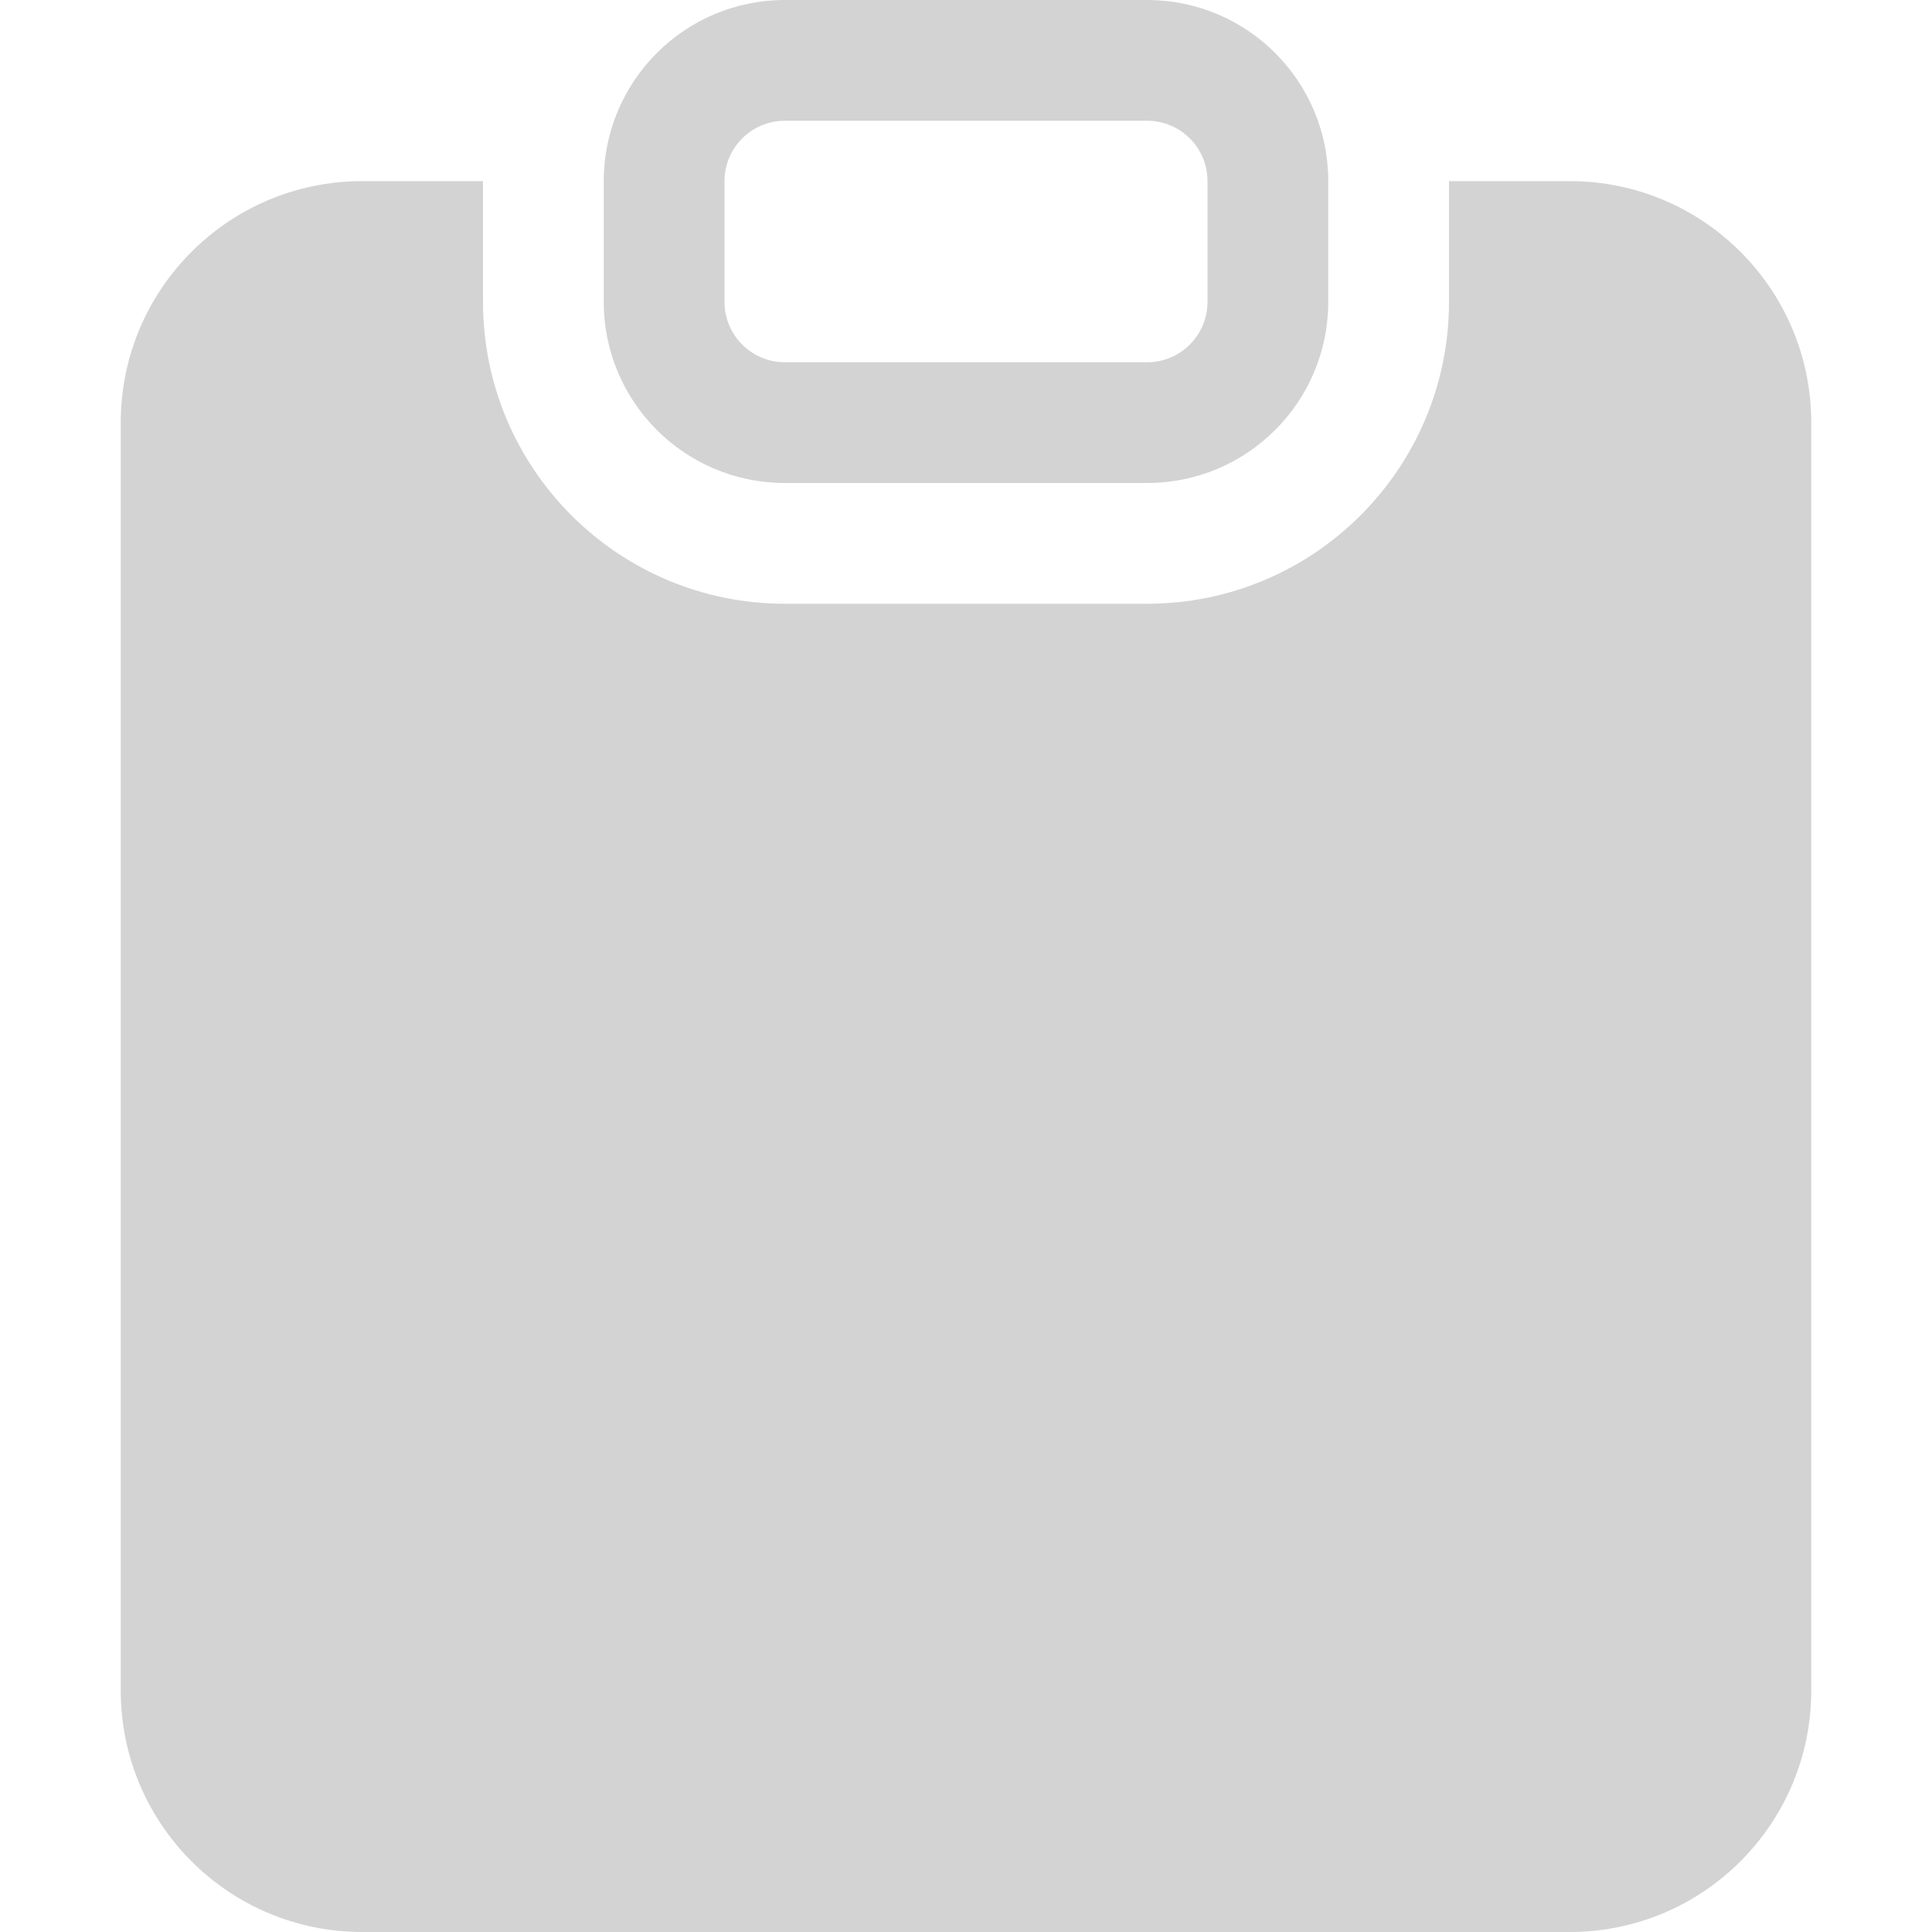
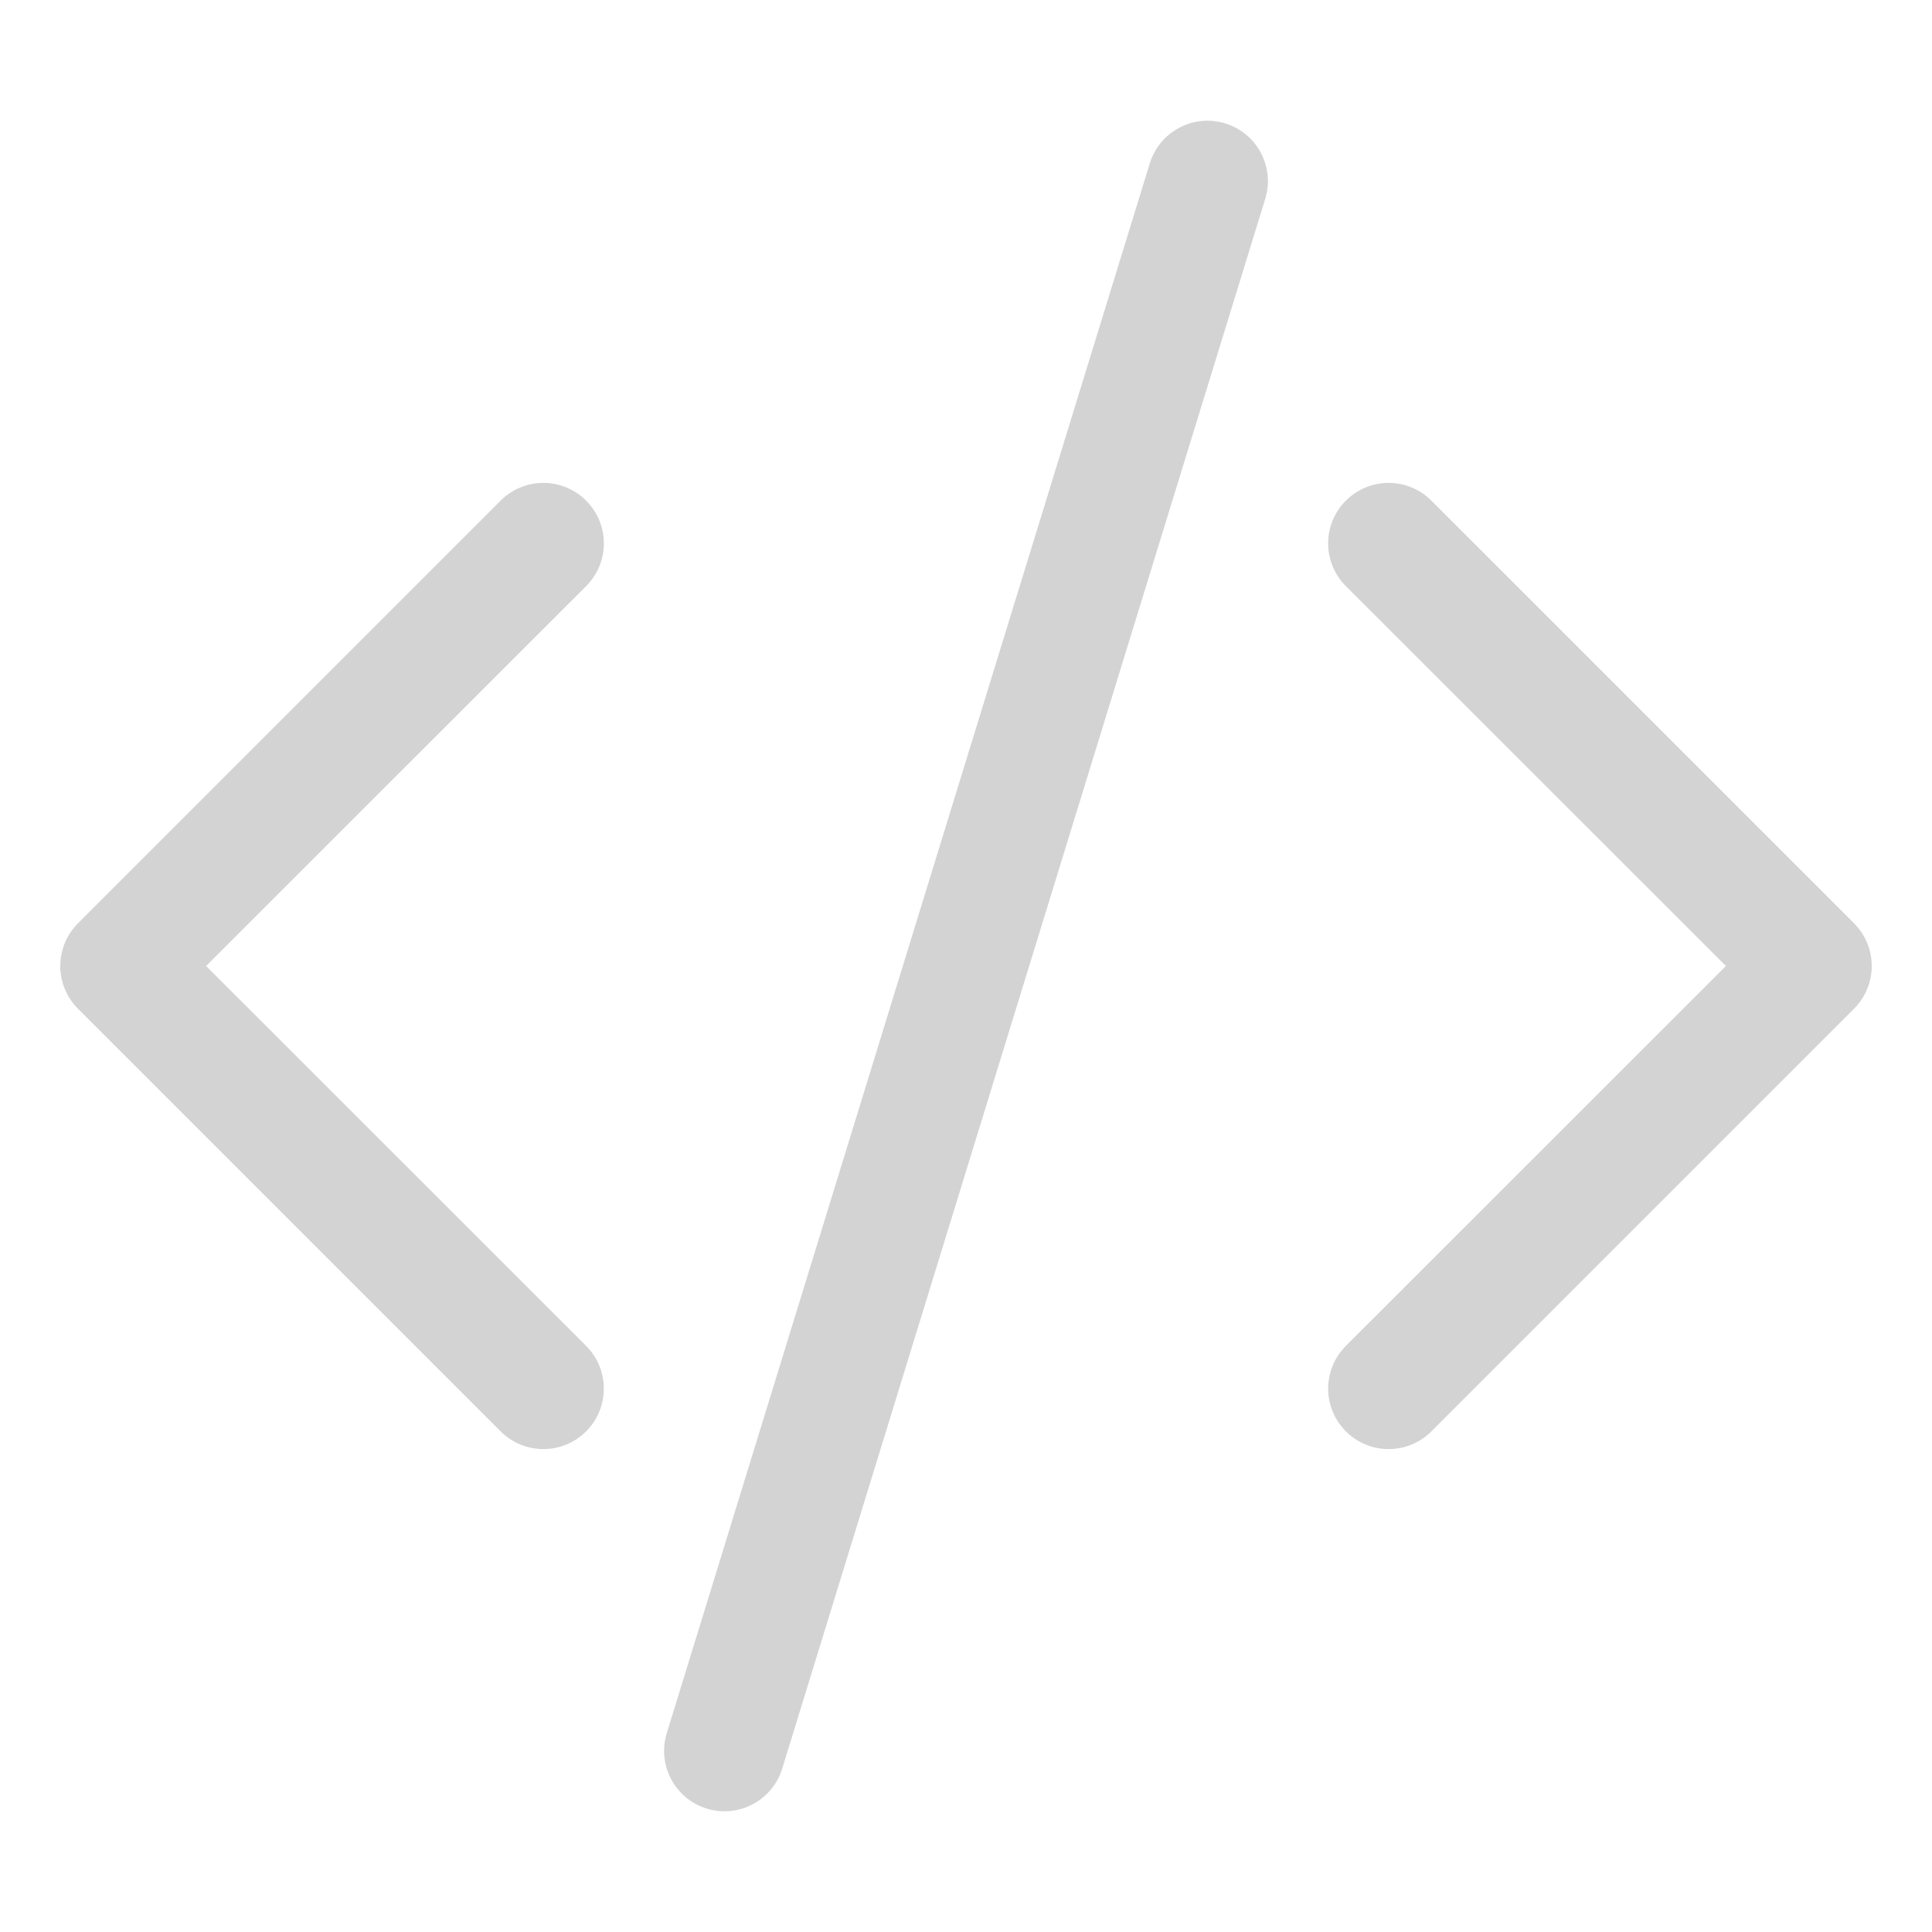
- <svg xmlns="http://www.w3.org/2000/svg" width="16" height="16" fill="lightgray" class="bi bi-clipboard-fill" viewBox="0 0 16 16">
-   <path fill-rule="evenodd" d="M10 1.5a.5.5 0 0 0-.5-.5h-3a.5.5 0 0 0-.5.5v1a.5.5 0 0 0 .5.5h3a.5.5 0 0 0 .5-.5v-1Zm-5 0A1.5 1.5 0 0 1 6.5 0h3A1.5 1.5 0 0 1 11 1.5v1A1.5 1.5 0 0 1 9.5 4h-3A1.5 1.5 0 0 1 5 2.5v-1Zm-2 0h1v1A2.5 2.5 0 0 0 6.5 5h3A2.5 2.5 0 0 0 12 2.5v-1h1a2 2 0 0 1 2 2V14a2 2 0 0 1-2 2H3a2 2 0 0 1-2-2V3.5a2 2 0 0 1 2-2Z" />
+ <svg xmlns="http://www.w3.org/2000/svg" width="16" height="16" fill="lightgray" class="bi bi-code-slash" viewBox="0 0 16 16">
+   <path d="M10.478 1.647a.5.5 0 1 0-.956-.294l-4 13a.5.5 0 0 0 .956.294l4-13zM4.854 4.146a.5.5 0 0 1 0 .708L1.707 8l3.147 3.146a.5.5 0 0 1-.708.708l-3.5-3.5a.5.5 0 0 1 0-.708l3.5-3.5a.5.5 0 0 1 .708 0zm6.292 0a.5.5 0 0 0 0 .708L14.293 8l-3.147 3.146a.5.5 0 0 0 .708.708l3.5-3.5a.5.5 0 0 0 0-.708l-3.5-3.5a.5.5 0 0 0-.708 0z" />
</svg>
